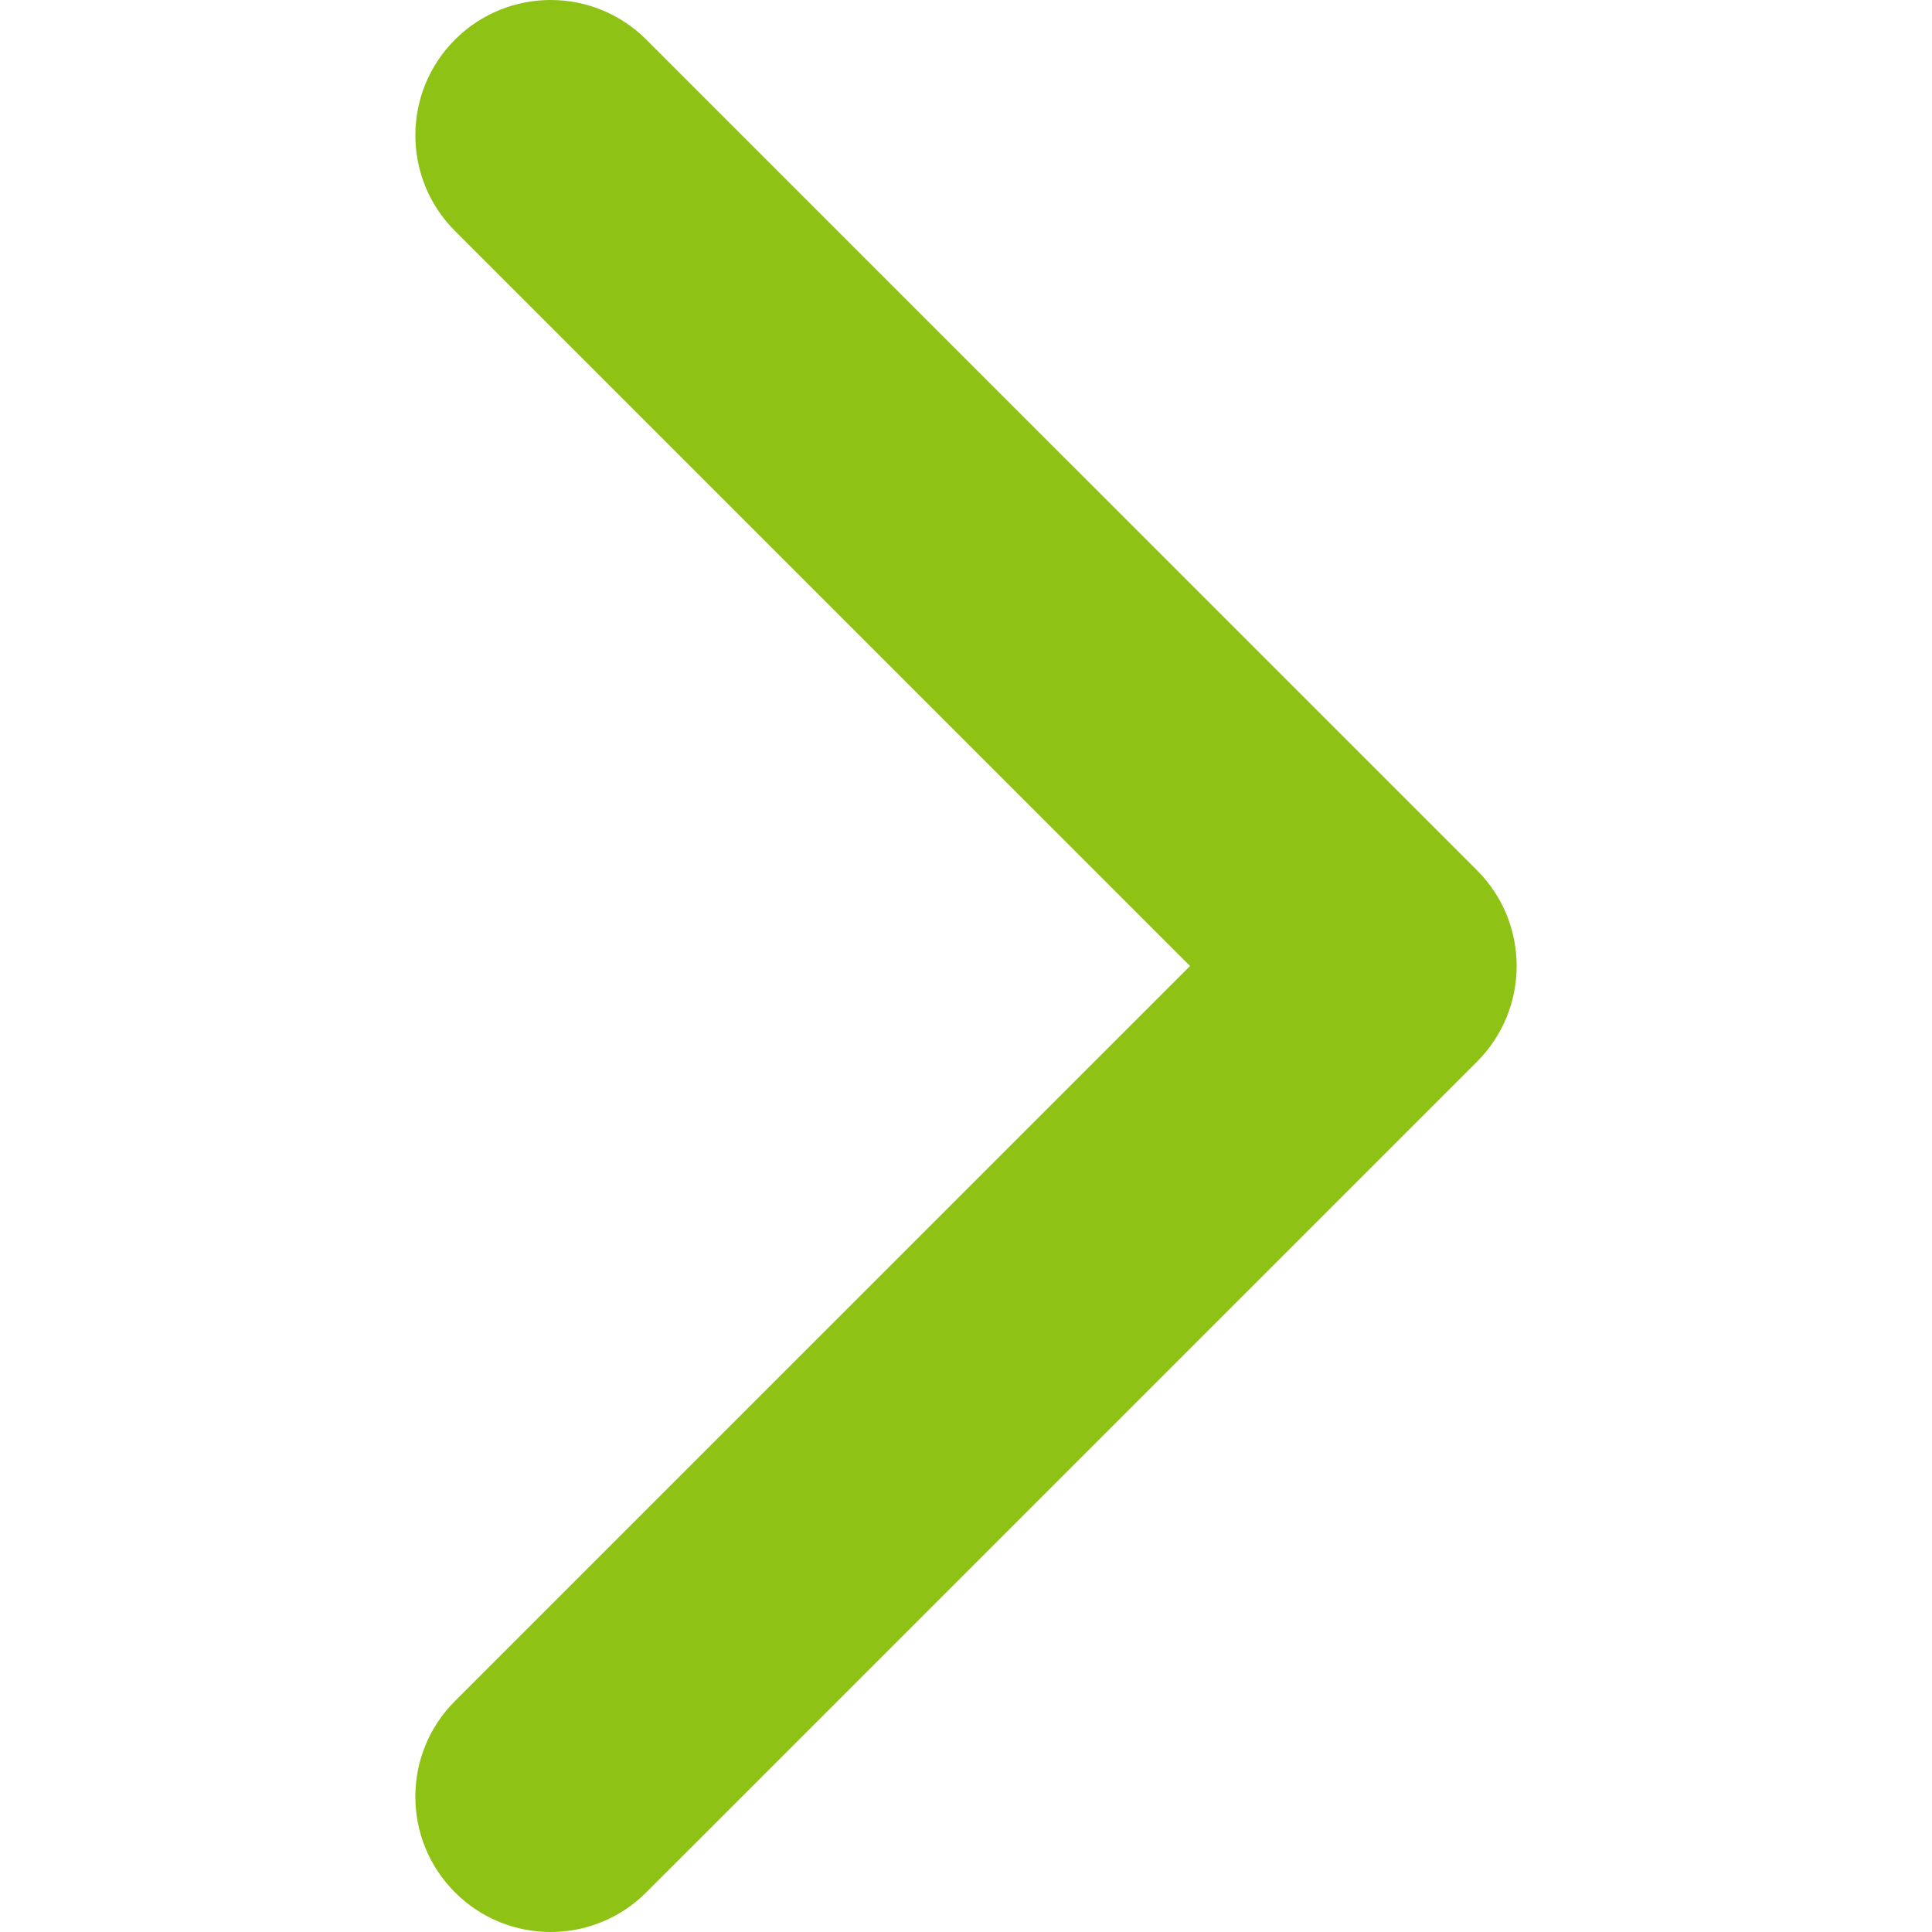
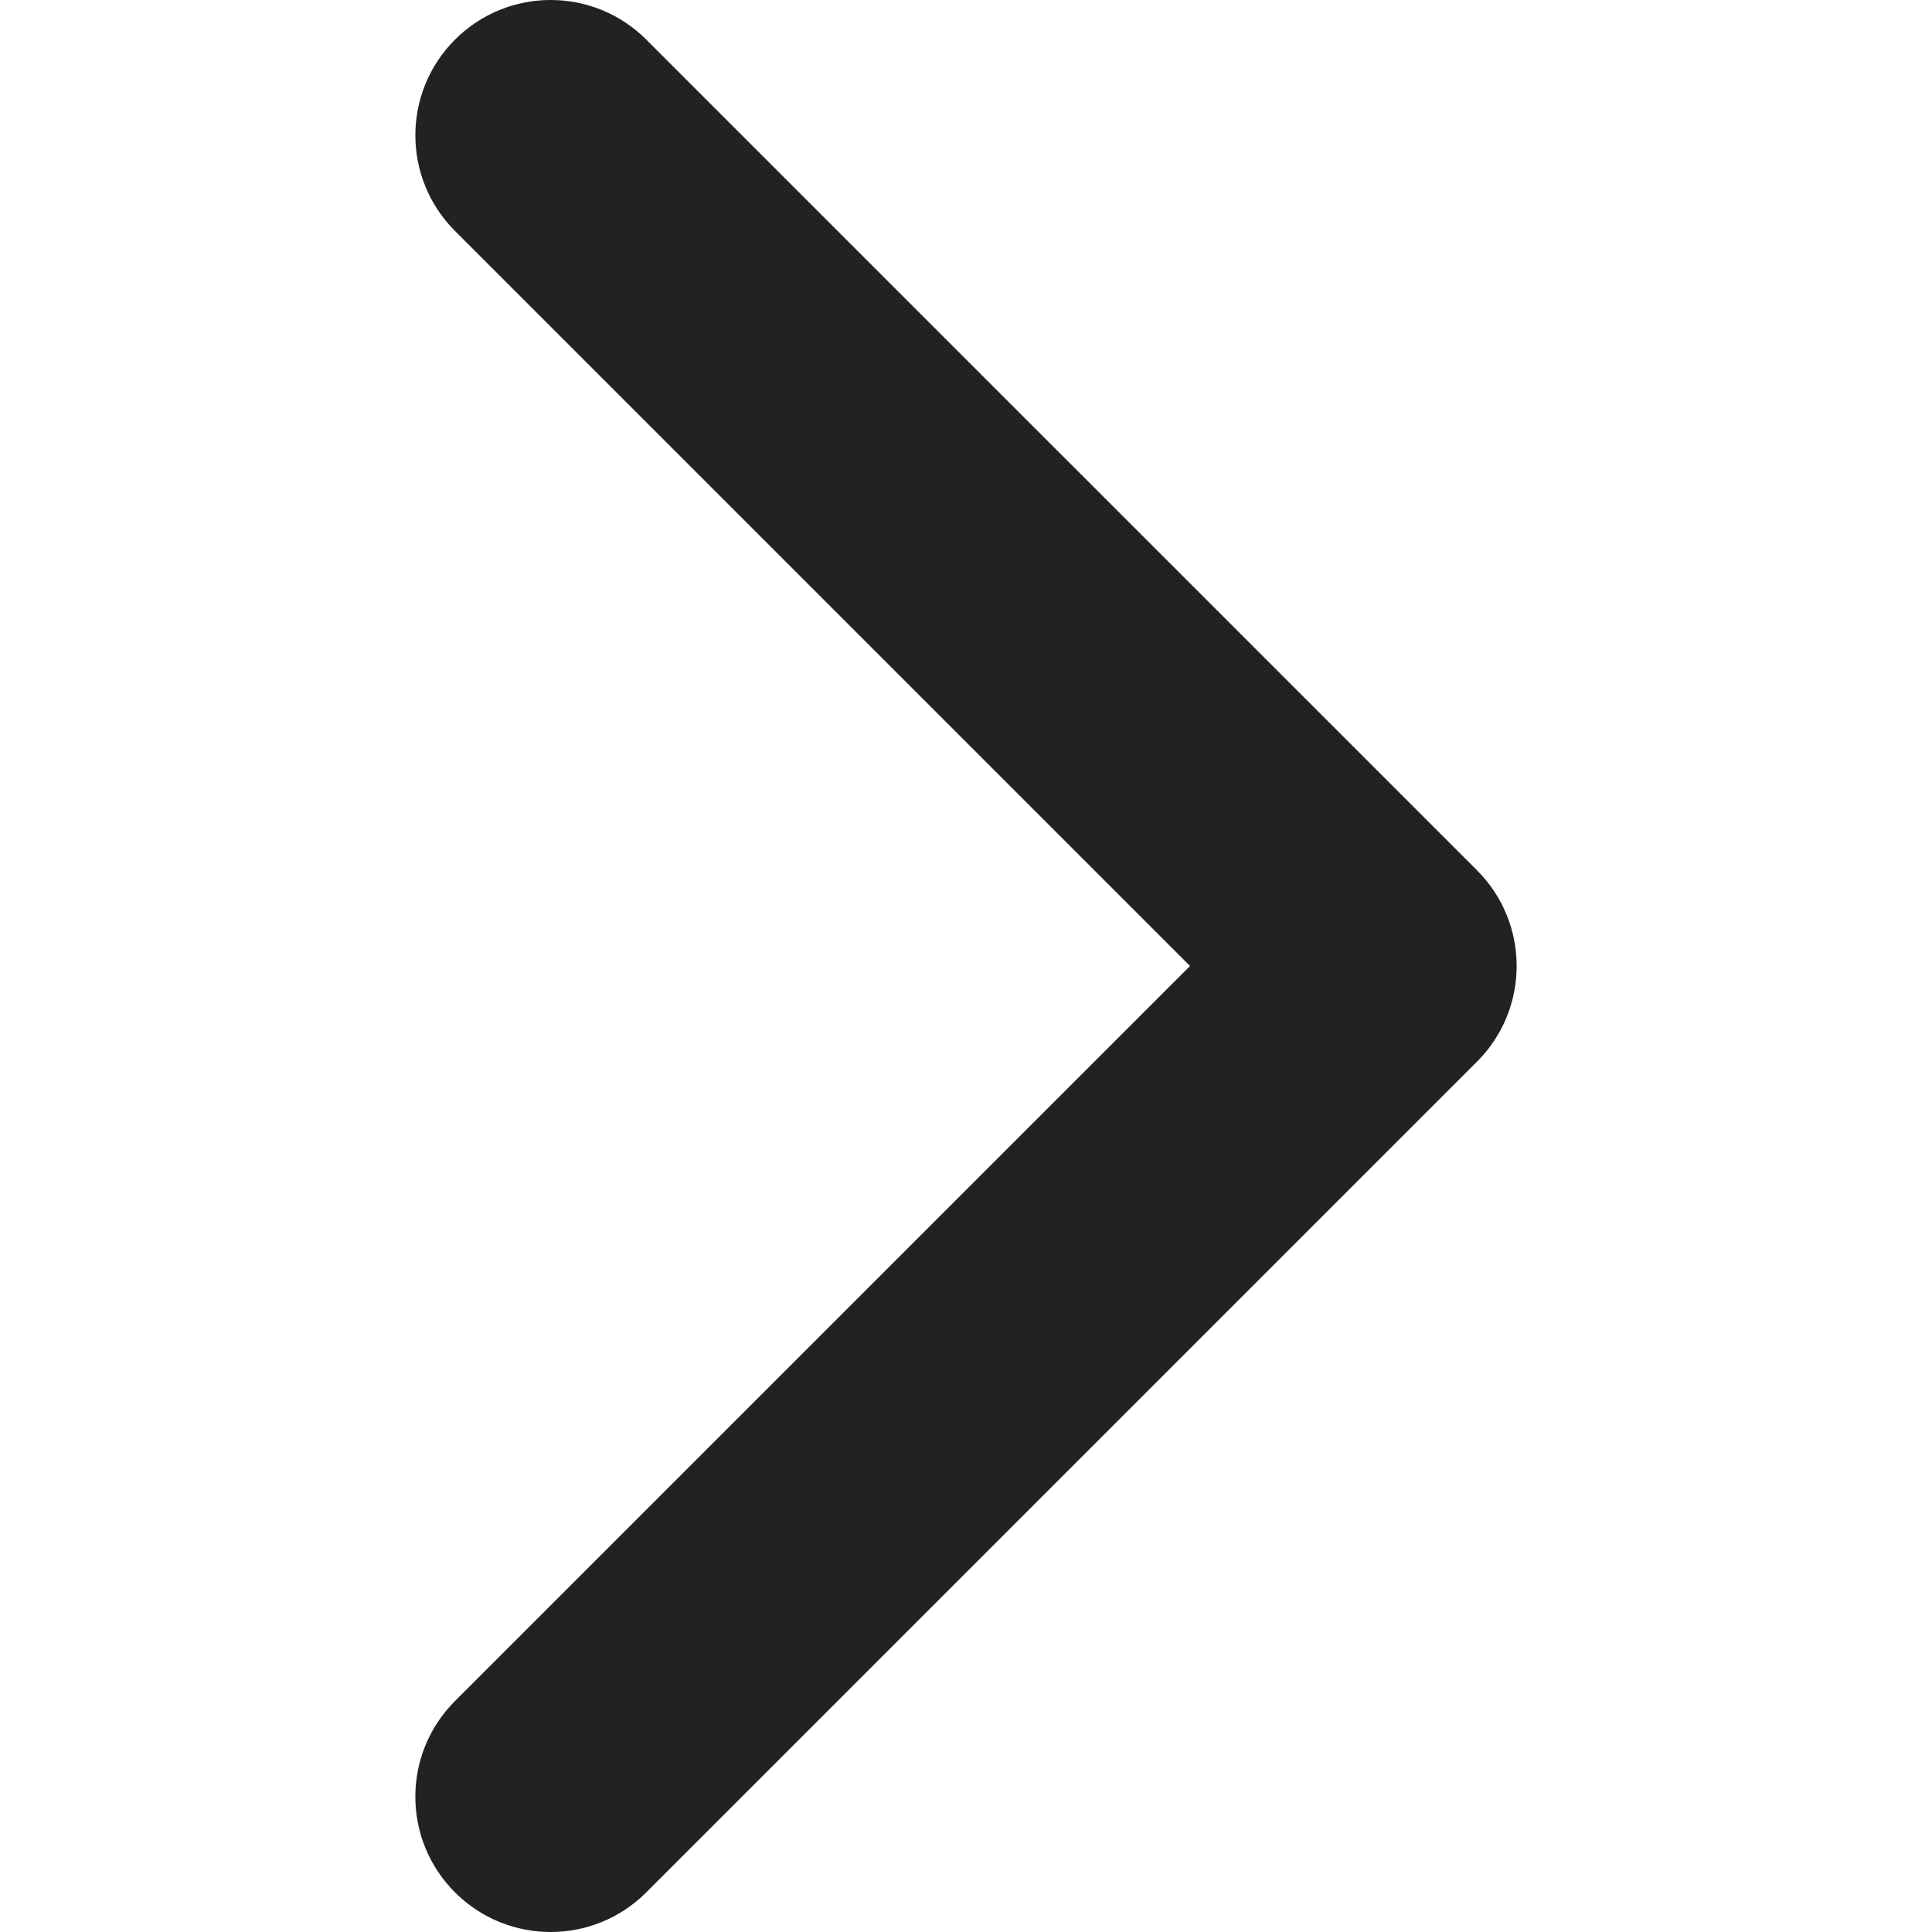
<svg xmlns="http://www.w3.org/2000/svg" version="1.1" id="Capa_1" x="0px" y="0px" width="451.846px" height="451.847px" viewBox="0 0 451.846 451.847" style="enable-background:new 0 0 451.846 451.847;" xml:space="preserve">
  <g>
-     <path d="M345.441,248.292L151.154,442.573c-12.359,12.365-32.397,12.365-44.75,0c-12.354-12.354-12.354-32.391,0-44.744   L278.318,225.92L106.409,54.017c-12.354-12.359-12.354-32.394,0-44.748c12.354-12.359,32.391-12.359,44.75,0l194.287,194.284   c6.177,6.18,9.262,14.271,9.262,22.366C354.708,234.018,351.617,242.115,345.441,248.292z" fill="#8ec215" />
+     <path d="M345.441,248.292L151.154,442.573c-12.359,12.365-32.397,12.365-44.75,0c-12.354-12.354-12.354-32.391,0-44.744   L278.318,225.92L106.409,54.017c-12.354-12.359-12.354-32.394,0-44.748c12.354-12.359,32.391-12.359,44.75,0l194.287,194.284   c6.177,6.18,9.262,14.271,9.262,22.366C354.708,234.018,351.617,242.115,345.441,248.292z" fill="#222222" />
  </g>
</svg>
